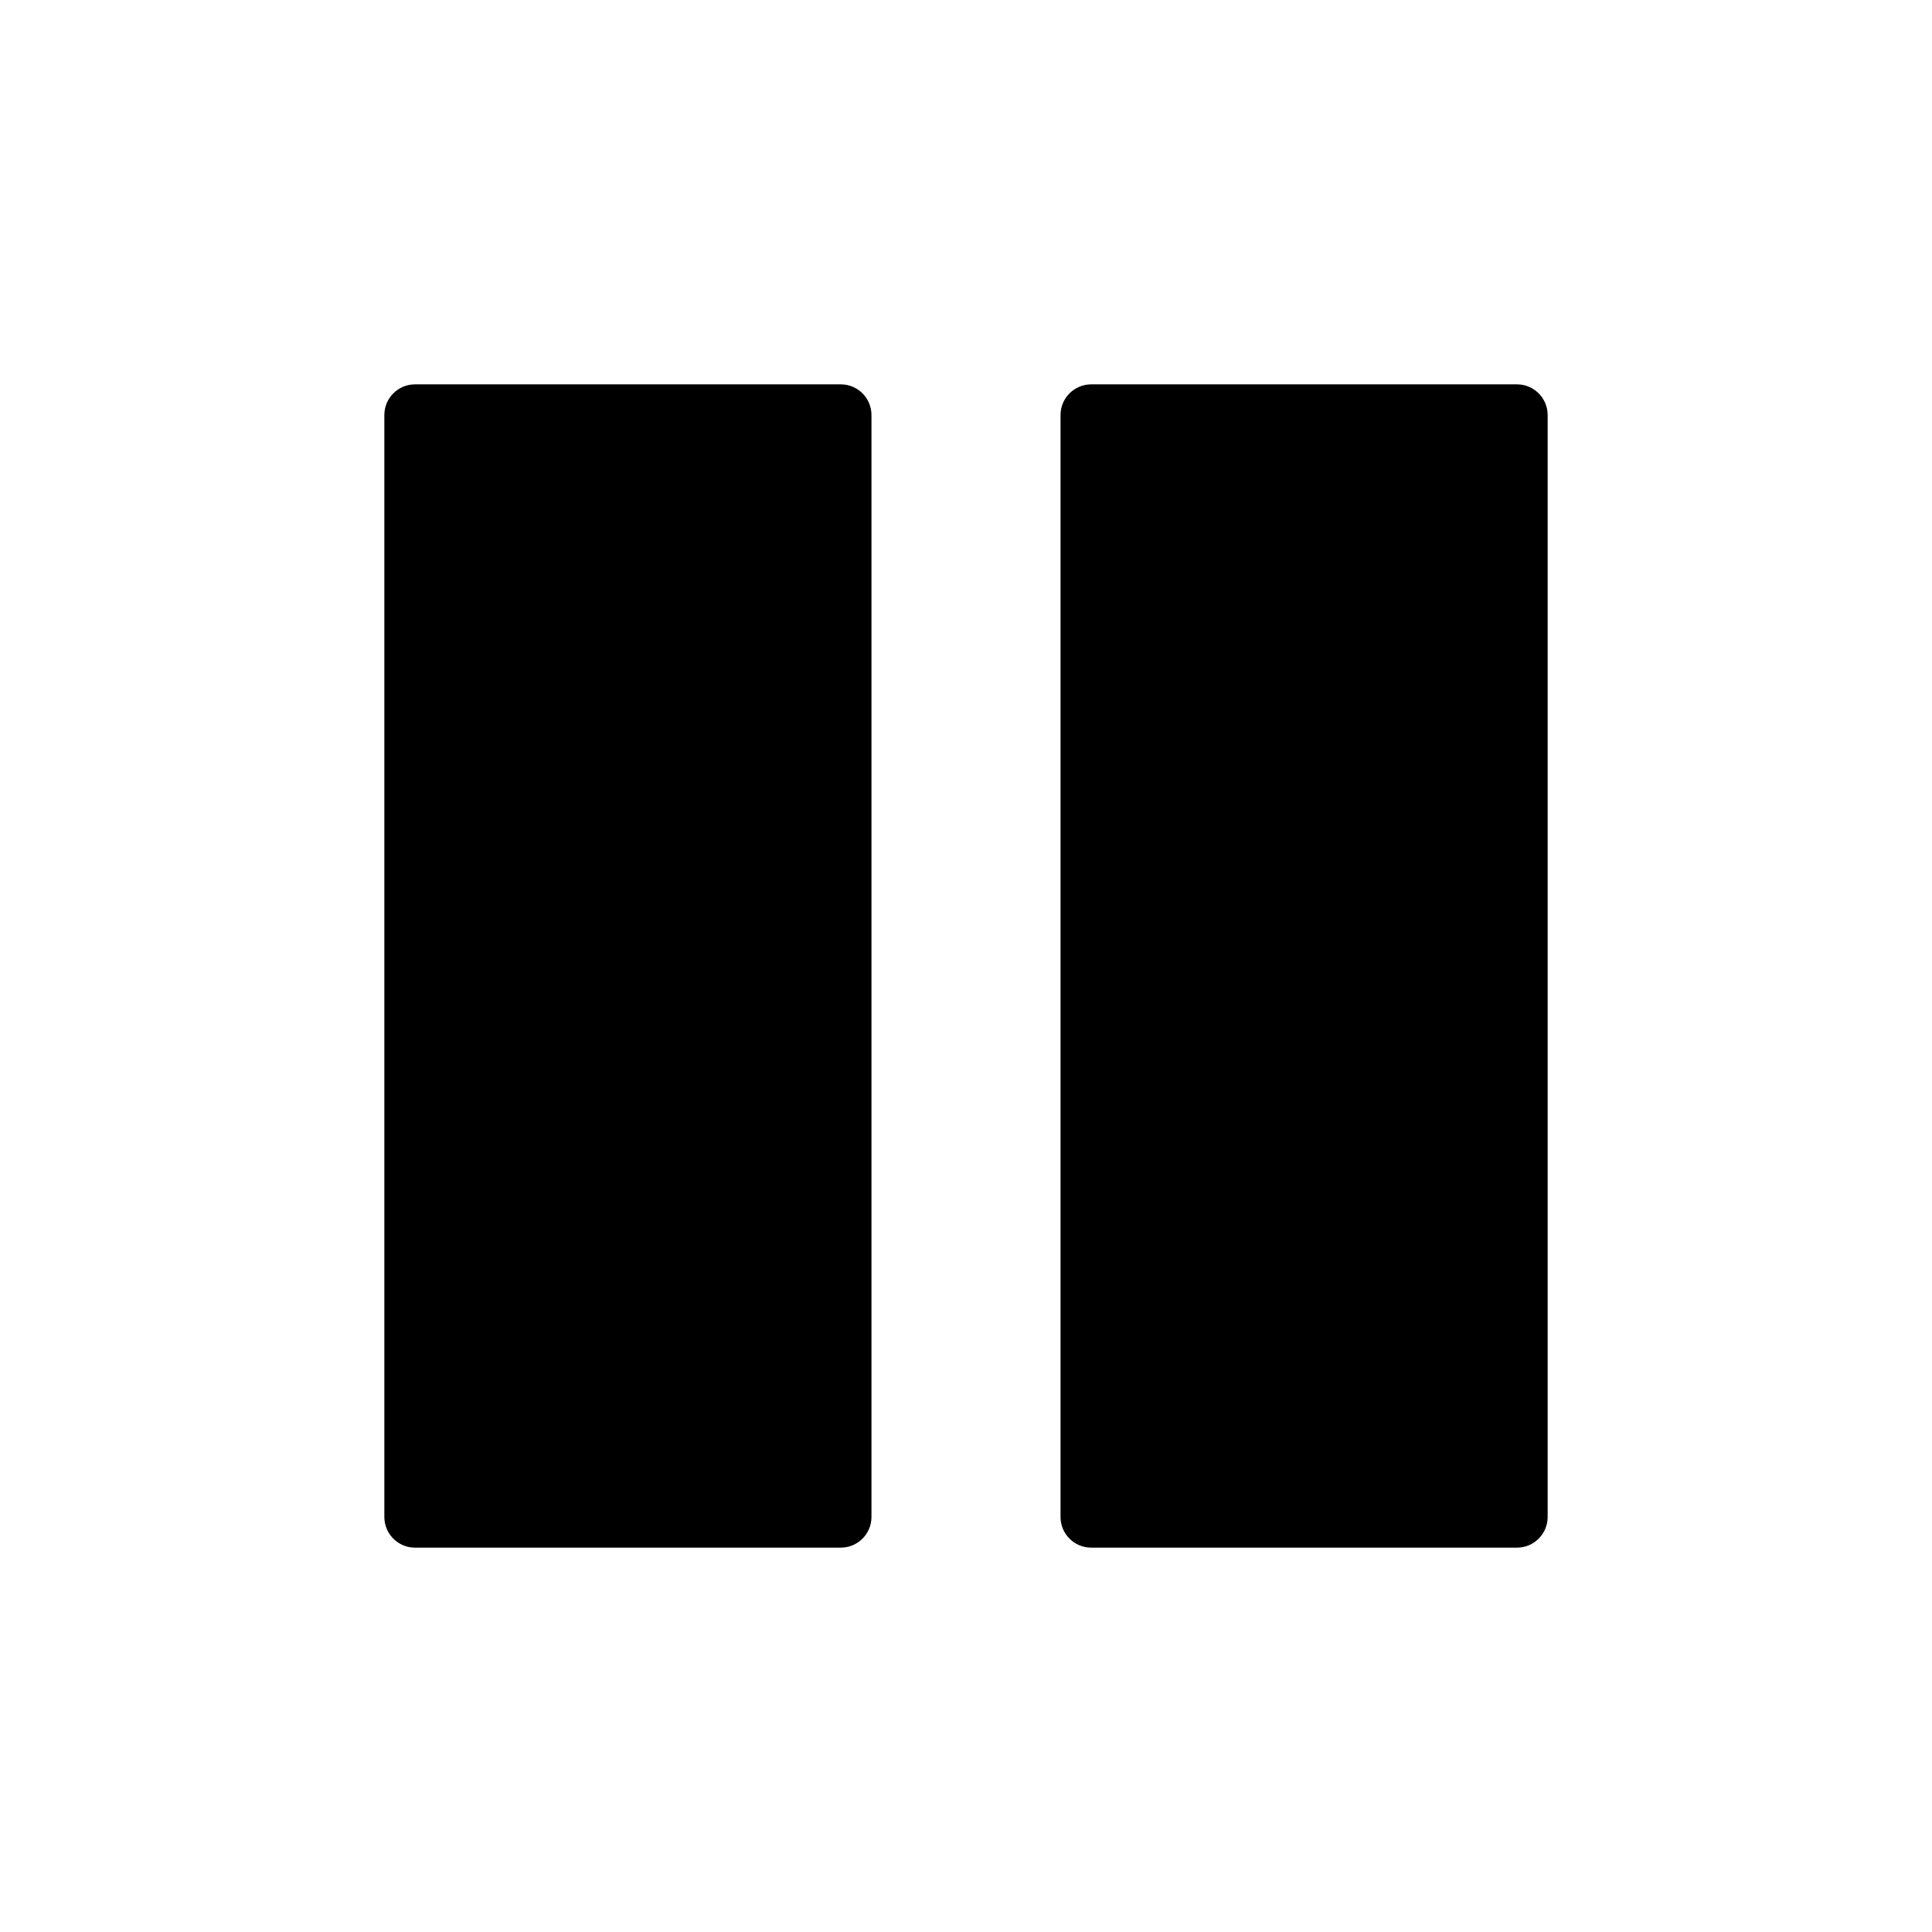
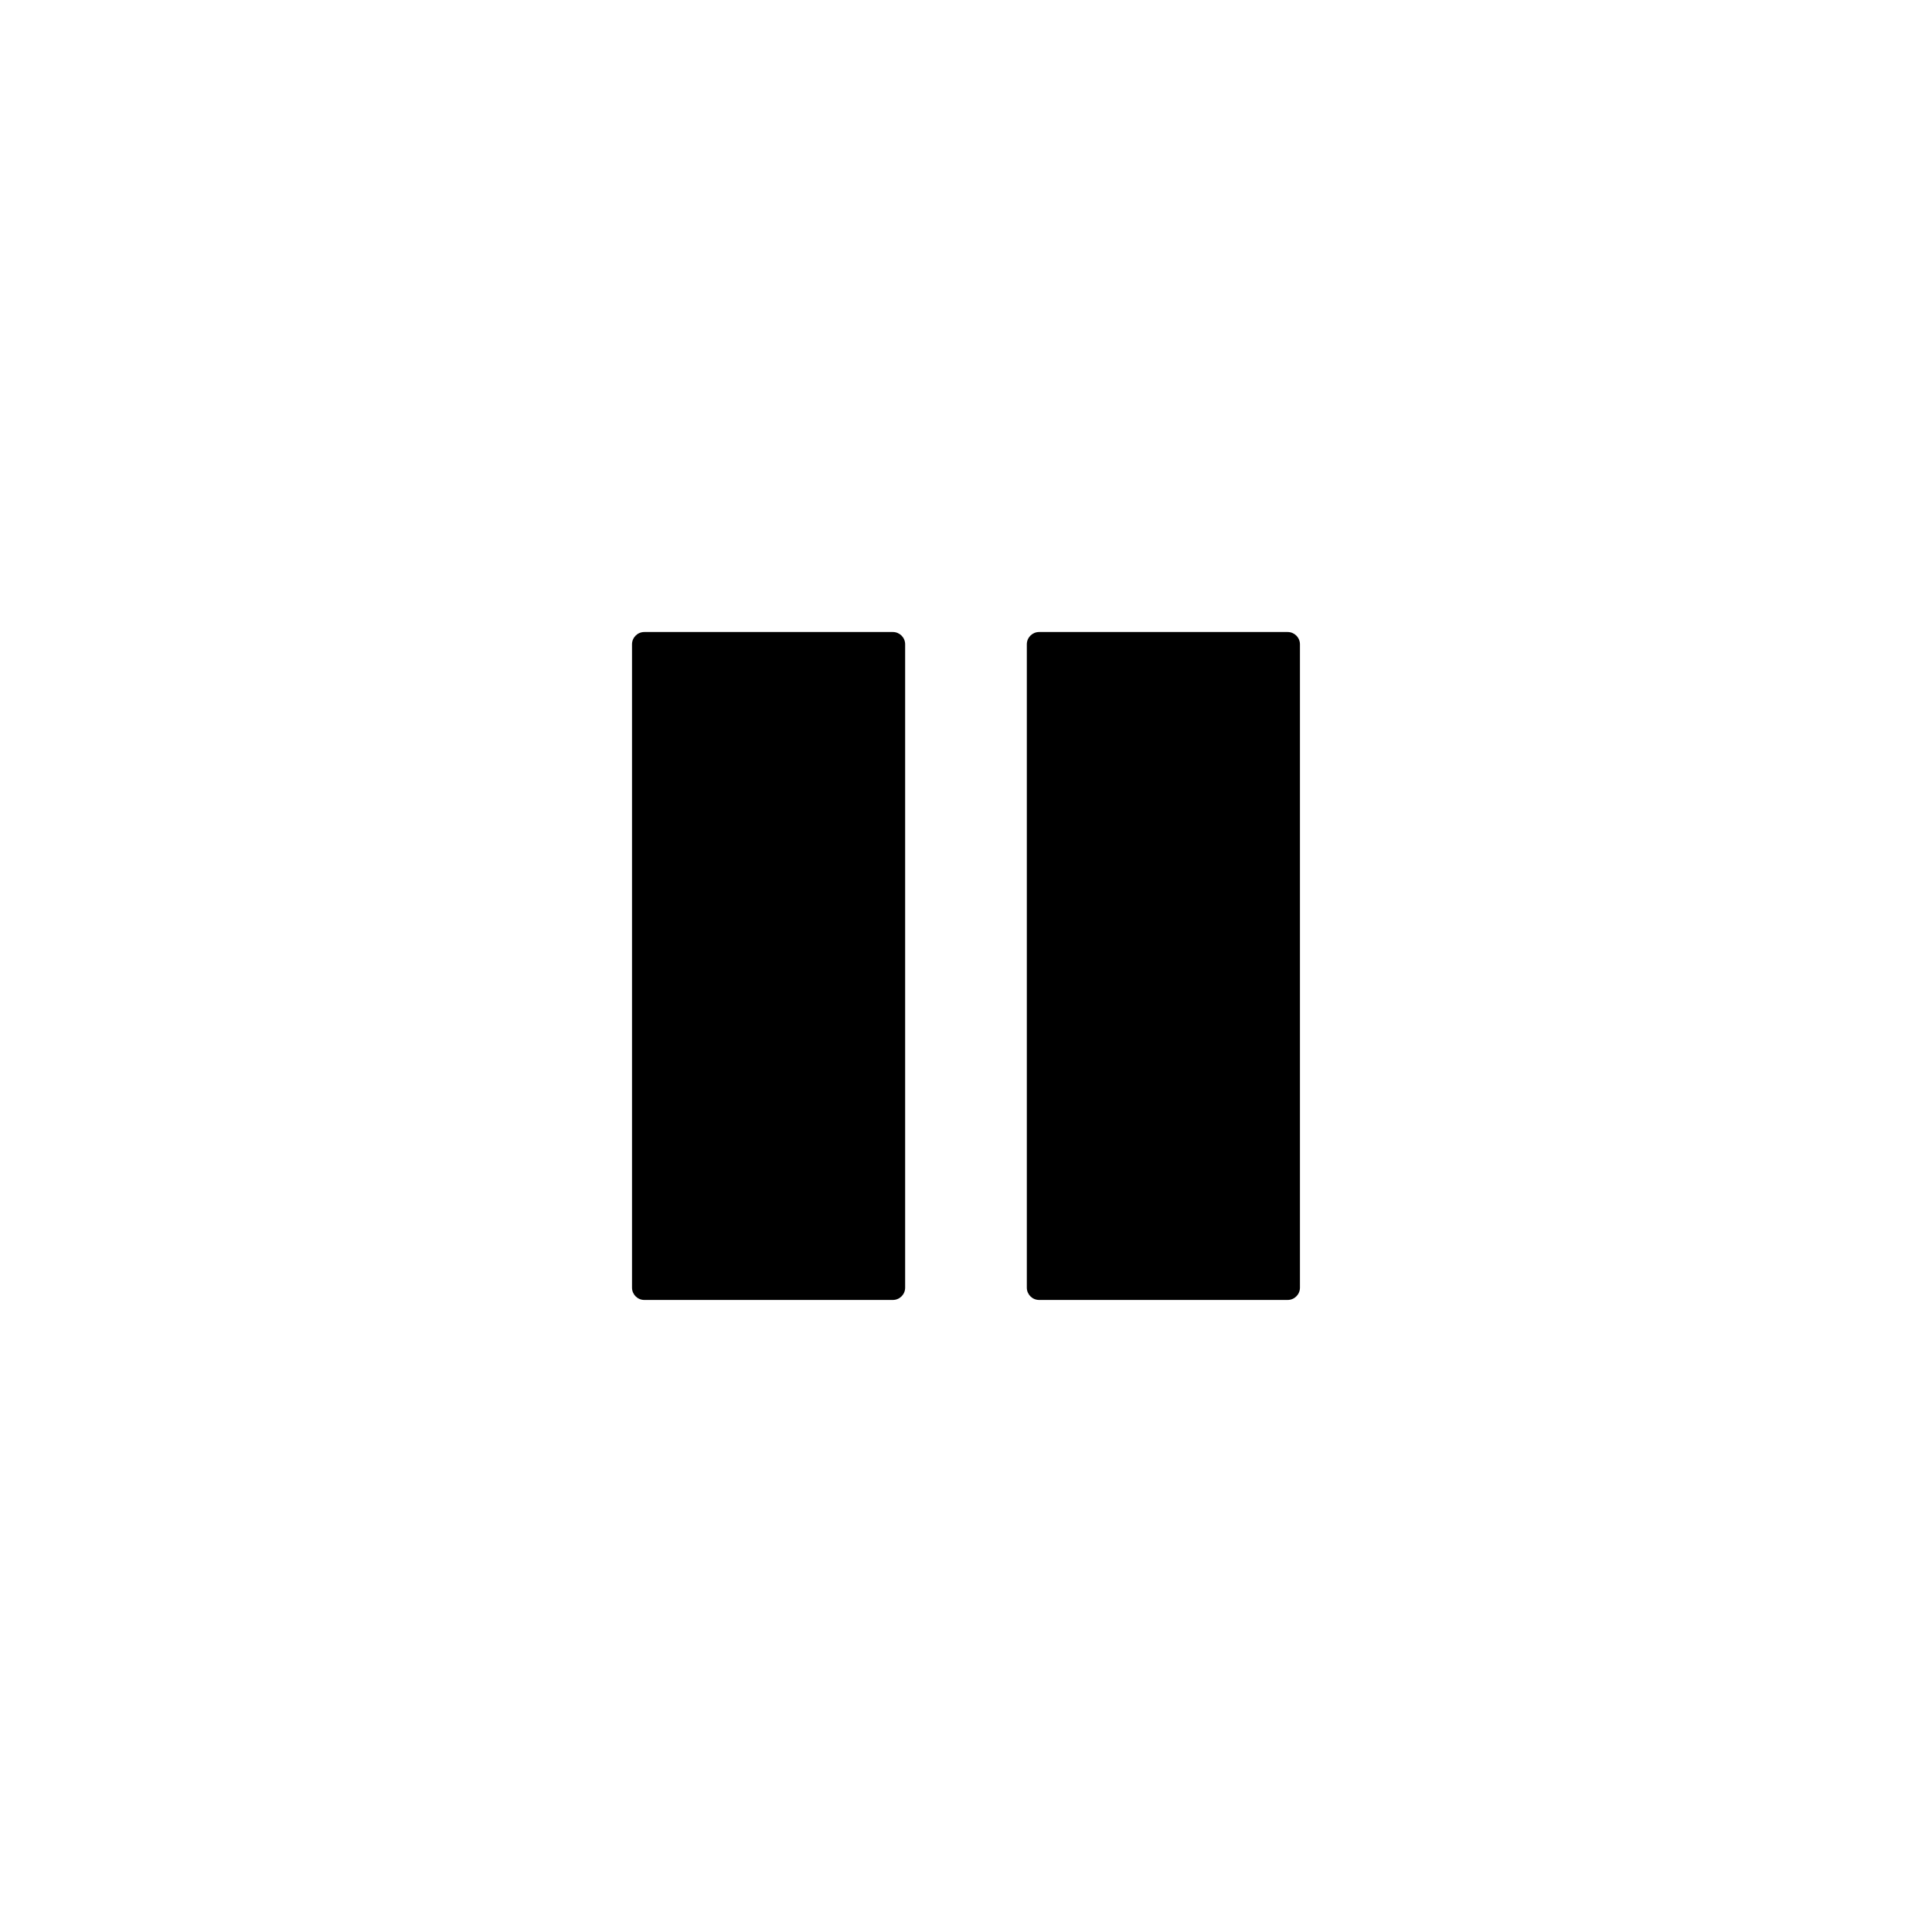
- <svg xmlns="http://www.w3.org/2000/svg" width="100" height="100" viewBox="0 0 26.458 26.458" version="1.1" id="svg8">
-   <defs id="defs2">
-     </defs>
-   <g id="layer2" style="display:inline">
-     <rect style="fill:#000000;fill-opacity:1;stroke:#000000;stroke-width:0.265;stroke-linecap:round;stroke-miterlimit:4;stroke-dasharray:none;stroke-opacity:1" id="rect1129" width="6.406" height="15.666" x="5.396" y="5.396" ry="0.288" />
-     <rect ry="0.288" y="5.396" x="14.656" height="15.666" width="6.406" id="rect1131" style="fill:#000000;fill-opacity:1;stroke:#000000;stroke-width:0.265;stroke-linecap:round;stroke-miterlimit:4;stroke-dasharray:none;stroke-opacity:1" />
+ <svg xmlns="http://www.w3.org/2000/svg" viewBox="0 0 128 128" fill="currentColor">
+   <g transform="matrix(2.8247 0 0 2.8247 26.631 26.631)">
+     <rect x="5.396" y="5.396" width="6.406" height="15.666" ry=".288" />
+     <rect x="14.656" y="5.396" width="6.406" height="15.666" ry=".288" />
  </g>
</svg>
